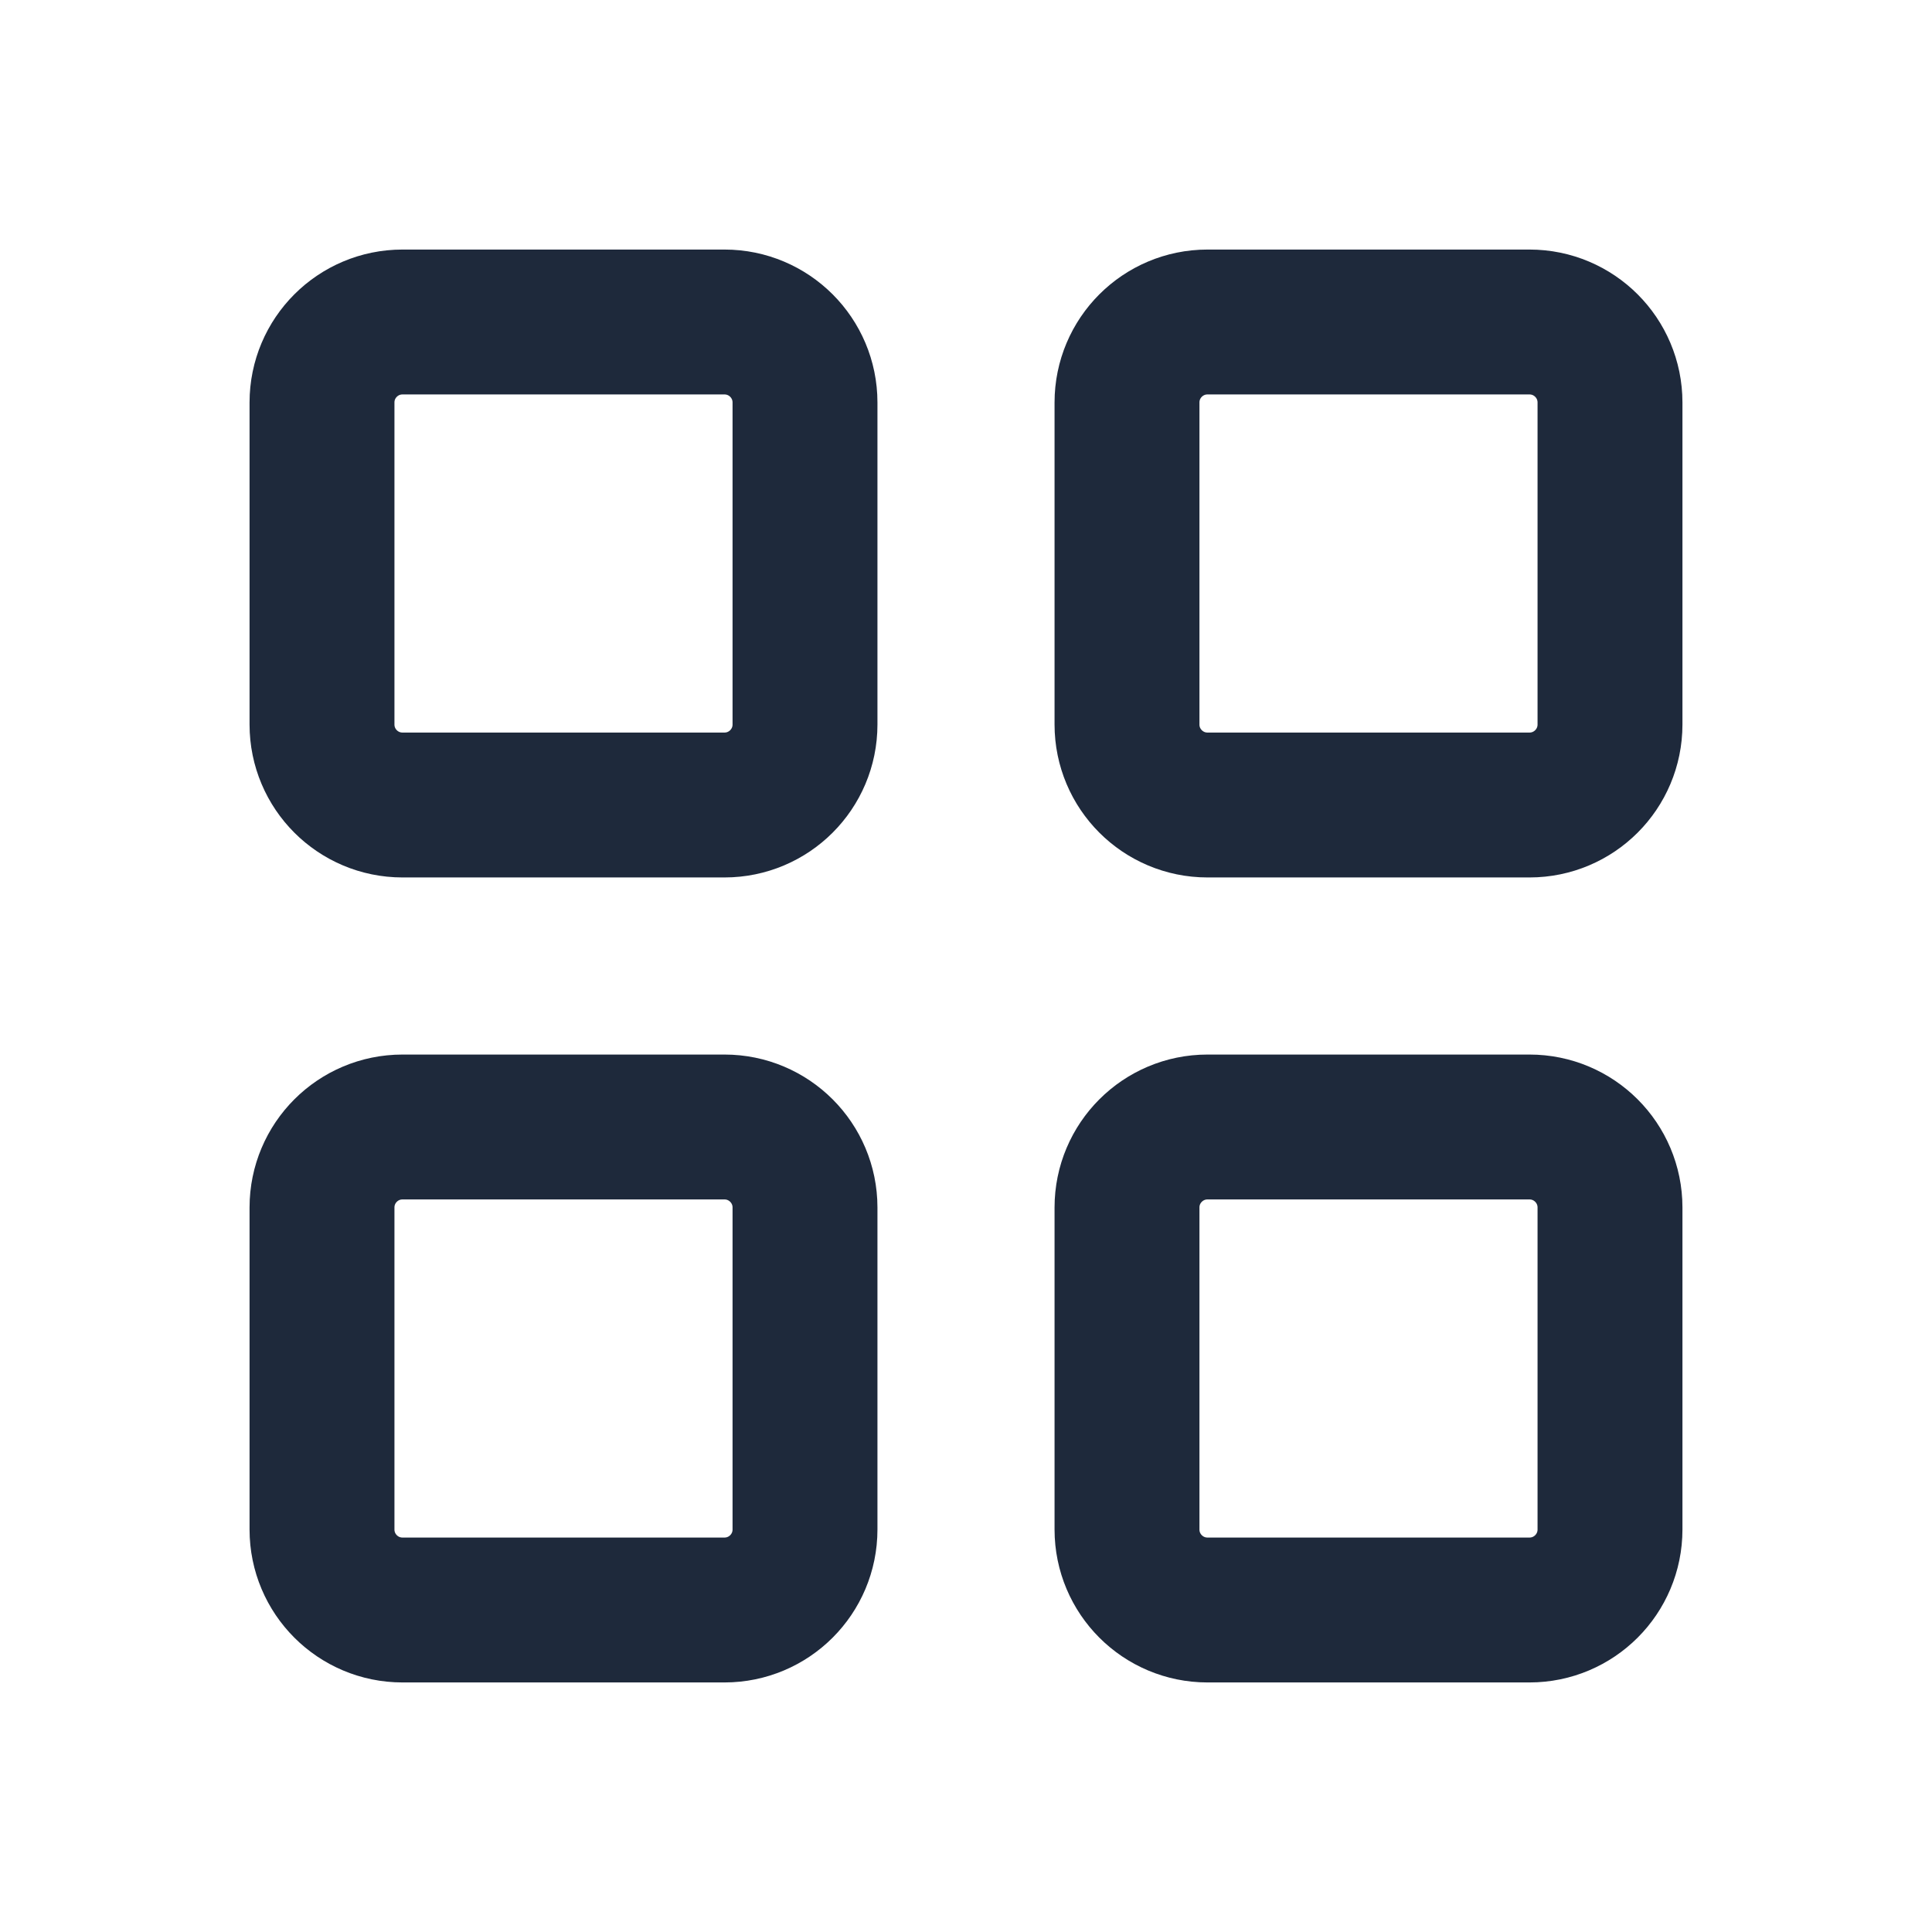
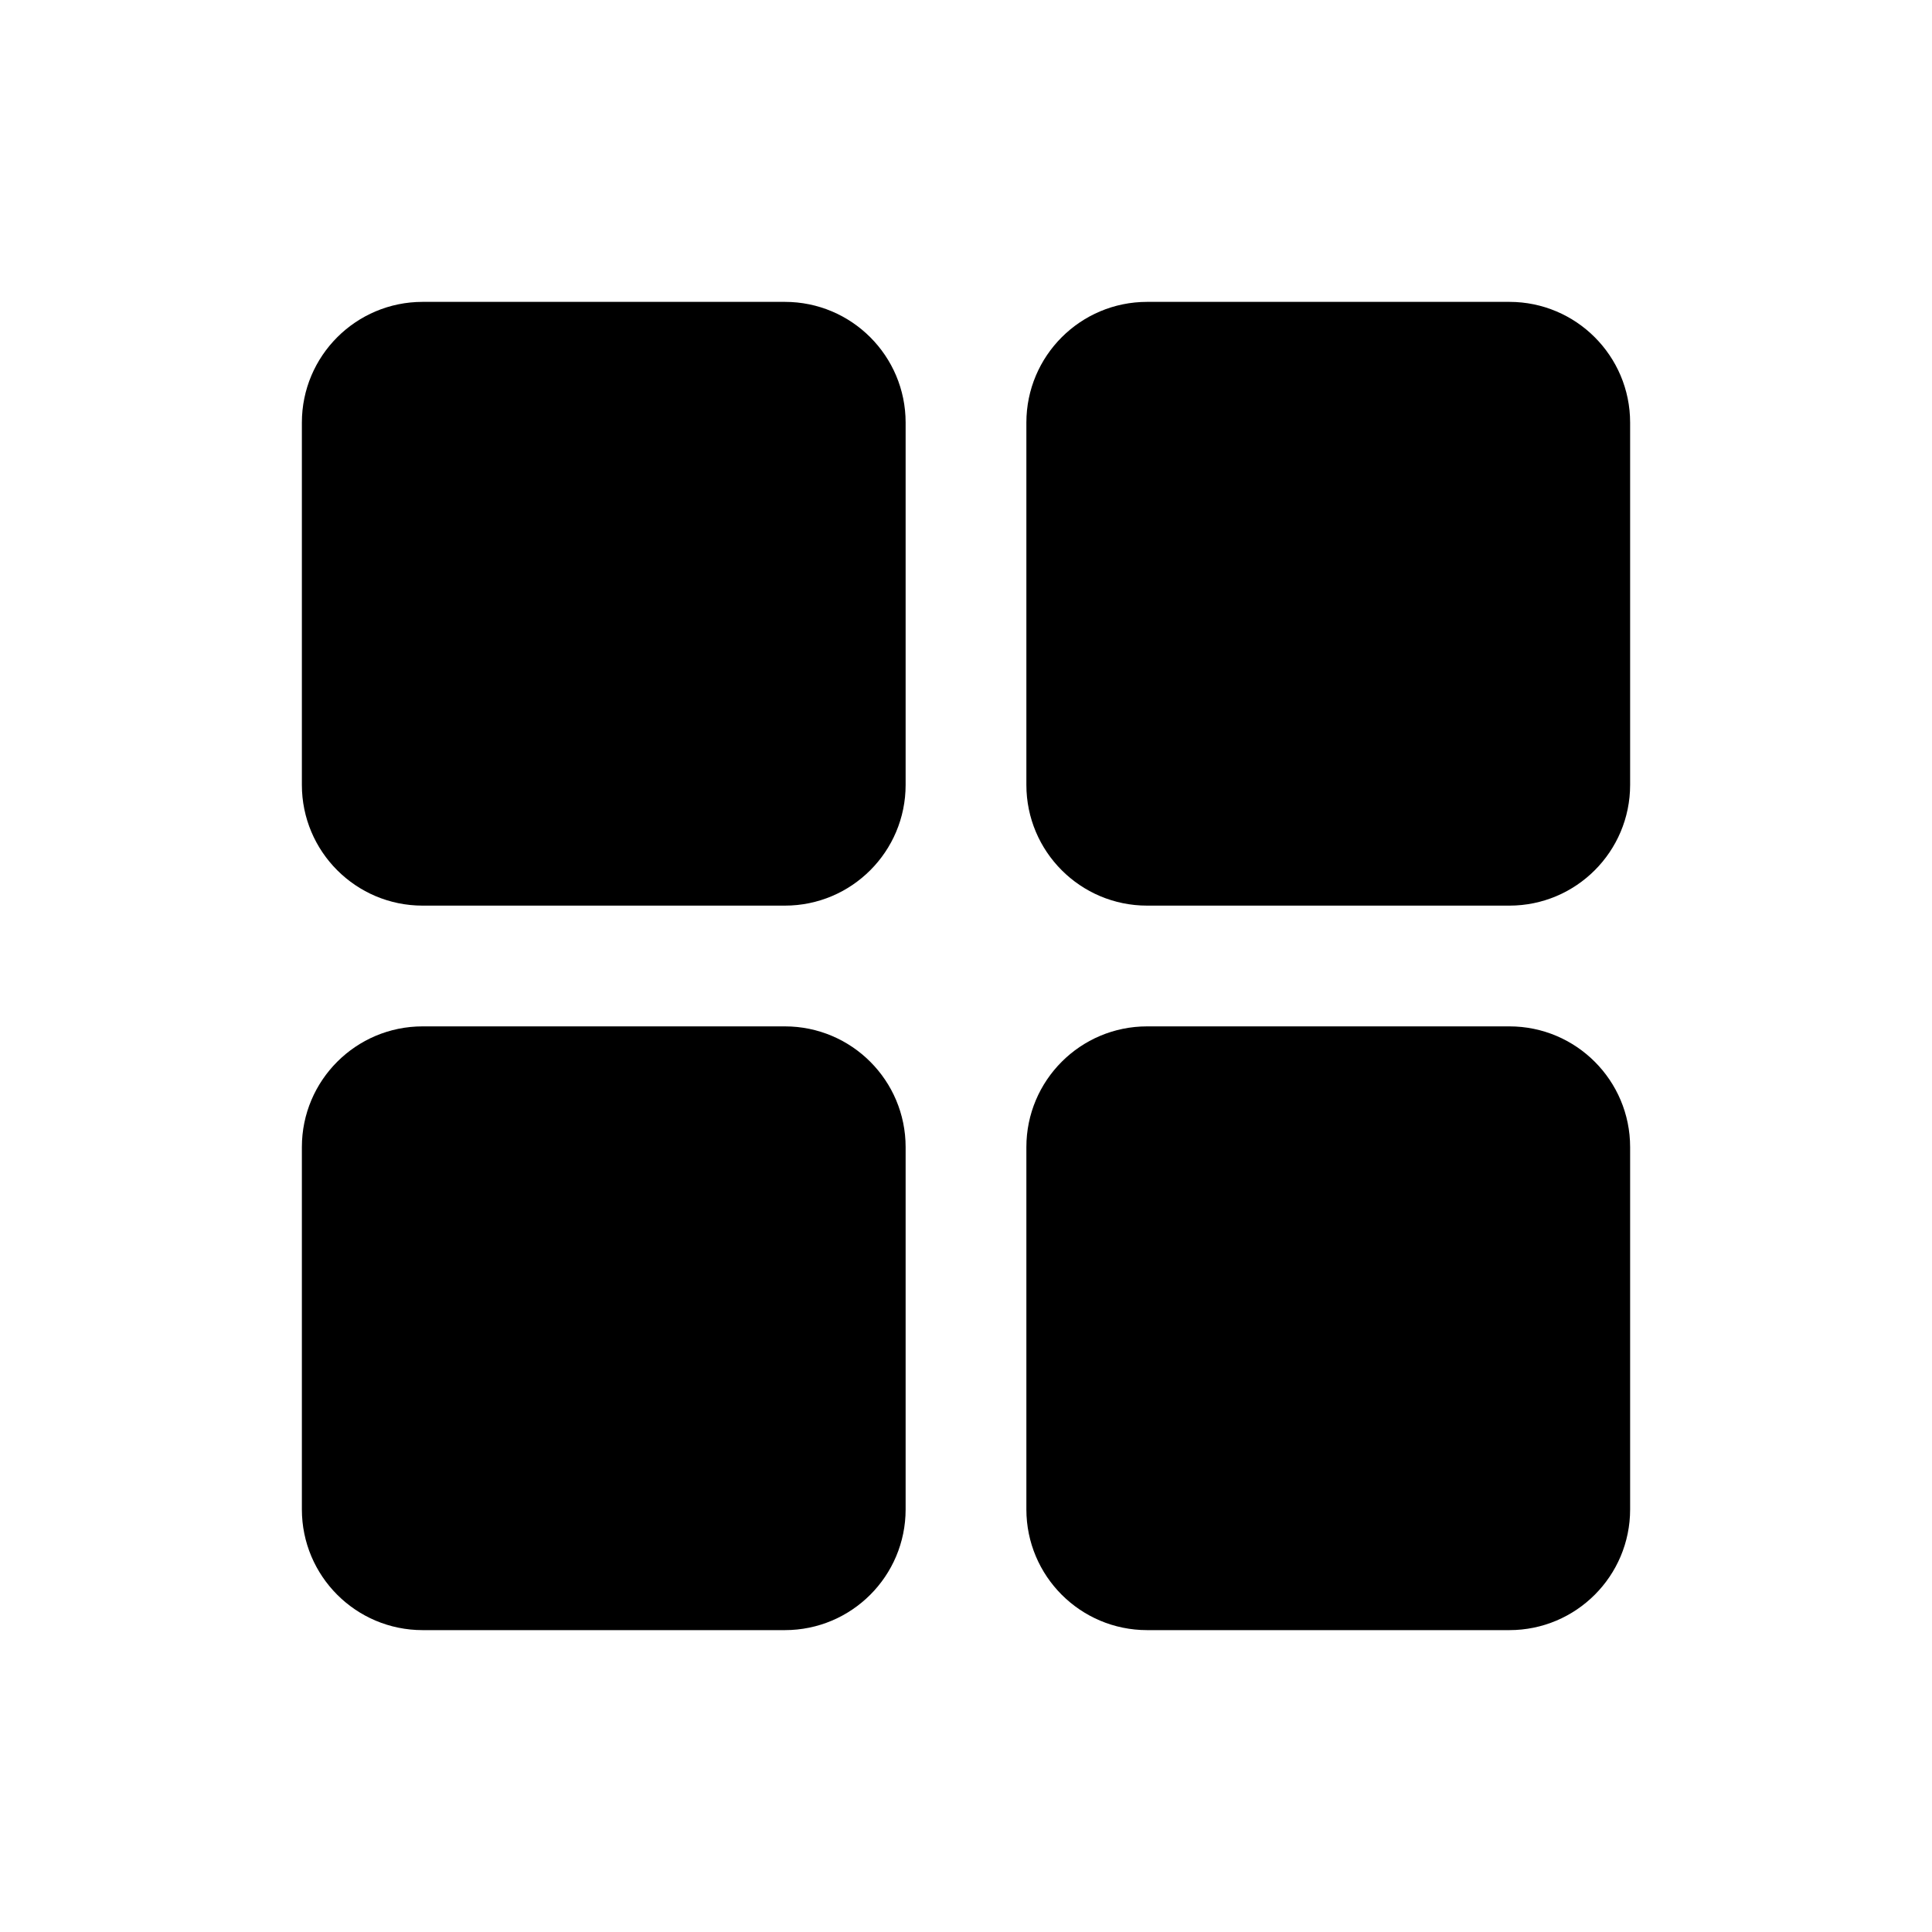
- <svg xmlns="http://www.w3.org/2000/svg" viewBox="0 0 24 24" fill="none" stroke="#1E293B" stroke-width="1.8" stroke-linecap="round" stroke-linejoin="round">
-   <rect x="4" y="4" width="6" height="6" rx="1" />
-   <rect x="14" y="4" width="6" height="6" rx="1" />
-   <rect x="4" y="14" width="6" height="6" rx="1" />
-   <rect x="14" y="14" width="6" height="6" rx="1" />
+ <svg xmlns="http://www.w3.org/2000/svg" viewBox="0 0 256 256" width="256" height="256">
+   <path fill="currentColor" d="M120 56v48a16 16 0 0 1-16 16H56a16 16 0 0 1-16-16V56a16 16 0 0 1 16-16h48a16 16 0 0 1 16 16m80-16h-48a16 16 0 0 0-16 16v48a16 16 0 0 0 16 16h48a16 16 0 0 0 16-16V56a16 16 0 0 0-16-16m-96 96H56a16 16 0 0 0-16 16v48a16 16 0 0 0 16 16h48a16 16 0 0 0 16-16v-48a16 16 0 0 0-16-16m96 0h-48a16 16 0 0 0-16 16v48a16 16 0 0 0 16 16h48a16 16 0 0 0 16-16v-48a16 16 0 0 0-16-16" />
</svg>
